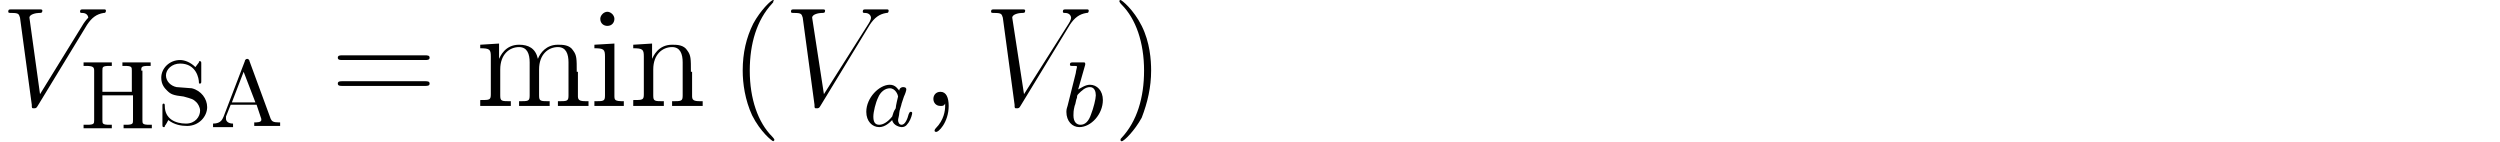
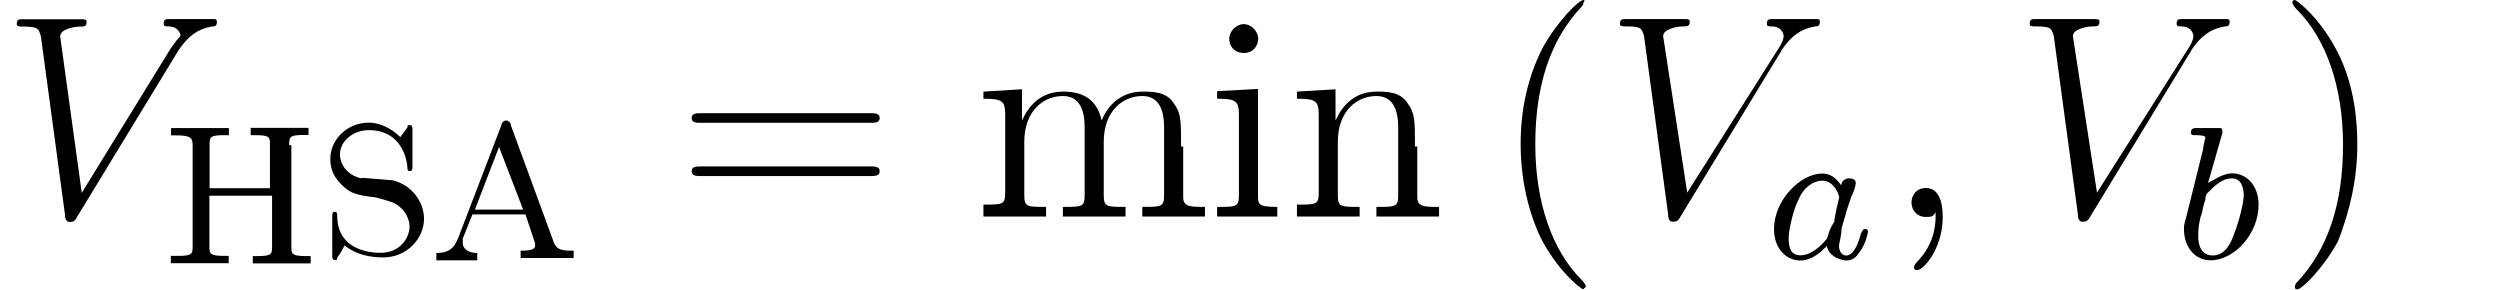
- <svg xmlns="http://www.w3.org/2000/svg" version="1.1" id="Layer_1" x="0px" y="0px" viewBox="0 0 265.5 15" style="enable-background:new 0 0 265.5 15;" xml:space="preserve">
-   <g id="page1_00000005255677594088587130000014412578503722573721_" transform="matrix(1.25 0 0 1.25 0 0)">
-     <g>
-       <path id="g1-86_00000086671428989992940940000003251877221763642251_" d="M7.4,2.1c0.4-0.6,0.8-0.9,1.4-1c0.1,0,0.2,0,0.2-0.2    c0,0,0-0.1-0.1-0.1c-0.2,0-0.7,0-0.9,0c-0.3,0-0.7,0-1,0c-0.1,0-0.2,0-0.2,0.2c0,0.1,0.1,0.1,0.2,0.1c0.4,0,0.5,0.3,0.5,0.4    C7.3,1.7,7.1,2,7.1,2L3.4,8L2.5,1.5c0-0.3,0.6-0.4,0.8-0.4c0.2,0,0.3,0,0.3-0.2c0-0.1-0.1-0.1-0.2-0.1c-0.2,0-0.4,0-0.6,0H2.1    c-0.9,0-1.2,0-1.2,0c-0.1,0-0.2,0-0.2,0.2c0,0.1,0.1,0.1,0.3,0.1c0.6,0,0.6,0.1,0.7,0.4l1,7.4c0,0.3,0,0.3,0.2,0.3    c0.1,0,0.2,0,0.3-0.2L7.4,2.1z" />
-     </g>
-     <g>
-       <path id="g2-72_00000172415851219068879410000004620697537724196237_" d="M12,6c0-0.3,0-0.4,0.6-0.4h0.2V5.3c-0.7,0-0.7,0-1.2,0    s-0.5,0-1.2,0v0.3h0.2c0.6,0,0.6,0.1,0.6,0.4v1.8H8.7V6c0-0.3,0-0.4,0.6-0.4h0.2V5.3c-0.7,0-0.7,0-1.2,0c-0.5,0-0.5,0-1.2,0v0.3    h0.2C7.9,5.6,8,5.7,8,6v4.2c0,0.3,0,0.4-0.6,0.4H7.1v0.3c0.7,0,0.7,0,1.2,0c0.5,0,0.5,0,1.2,0v-0.3H9.3c-0.6,0-0.6-0.1-0.6-0.4    V8.1h2.6v2.1c0,0.3,0,0.4-0.6,0.4h-0.2v0.3c0.7,0,0.7,0,1.2,0c0.5,0,0.5,0,1.2,0v-0.3h-0.2c-0.6,0-0.6-0.1-0.6-0.4V6z" />
-     </g>
-     <g>
-       <path id="g2-83_00000119818076176744918230000005919615097377008055_" d="M15,7.4c-0.5-0.1-0.9-0.5-0.9-1c0-0.5,0.5-1,1.2-1    c1.4,0,1.6,1.3,1.6,1.6c0,0.1,0,0.1,0.1,0.1c0.1,0,0.1-0.1,0.1-0.2V5.4c0-0.1,0-0.2-0.1-0.2c-0.1,0-0.1,0-0.1,0.1l-0.3,0.4    c-0.4-0.4-0.9-0.6-1.3-0.6c-0.9,0-1.6,0.7-1.6,1.5c0,0.6,0.3,0.9,0.5,1.1c0.3,0.3,0.5,0.4,1.4,0.5c0.7,0.2,0.8,0.2,1.1,0.5    c0.1,0.1,0.3,0.4,0.3,0.7c0,0.5-0.4,1.1-1.2,1.1c-0.9,0-1.8-0.4-1.8-1.5c0-0.1,0-0.2-0.1-0.2c-0.1,0-0.1,0.1-0.1,0.2v1.6    c0,0.1,0,0.2,0.1,0.2c0.1,0,0.1,0,0.1-0.1c0,0,0.1-0.1,0.3-0.5c0.5,0.4,1.1,0.5,1.6,0.5c1,0,1.7-0.8,1.7-1.6    c0-0.7-0.5-1.4-1.3-1.6L15,7.4z" />
-     </g>
-     <g>
-       <path id="g2-65_00000120556317084073848920000003294414660477878960_" d="M21.2,5.2c0-0.1-0.1-0.2-0.2-0.2c-0.1,0-0.2,0.1-0.2,0.2    L19,9.9c-0.1,0.2-0.2,0.6-0.9,0.6v0.3c0.3,0,0.7,0,0.8,0c0.3,0,0.5,0,0.9,0v-0.3c-0.4,0-0.6-0.2-0.6-0.4c0-0.1,0-0.1,0-0.2l0.4-1    h2.2l0.4,1.2c0,0.1,0,0.1,0,0.1c0,0.2-0.4,0.2-0.6,0.2v0.3c0.7,0,0.7,0,1.1,0c0.4,0,0.6,0,1.1,0v-0.3h-0.1c-0.5,0-0.6-0.1-0.7-0.3    L21.2,5.2z M20.7,6.1l1,2.6h-2L20.7,6.1z" />
-     </g>
-     <g>
-       <path id="g3-61_00000057126778918549788520000017828206522126321280_" d="M36.1,5.1c0.2,0,0.4,0,0.4-0.2c0-0.2-0.2-0.2-0.4-0.2h-7    c-0.2,0-0.4,0-0.4,0.2c0,0.2,0.2,0.2,0.4,0.2H36.1z M36.1,7.3c0.2,0,0.4,0,0.4-0.2c0-0.2-0.2-0.2-0.4-0.2h-7c-0.2,0-0.4,0-0.4,0.2    c0,0.2,0.2,0.2,0.4,0.2H36.1z" />
-     </g>
-     <g>
-       <path id="g3-109_00000137119900856412803210000016439701148930808742_" d="M49,6.1c0-1.1,0-1.4-0.3-1.8c-0.3-0.5-0.9-0.5-1.3-0.5    c-1,0-1.5,0.7-1.7,1.2c-0.2-0.9-0.8-1.2-1.6-1.2c-1.2,0-1.6,1-1.7,1.2h0V3.7l-1.6,0.1v0.3c0.8,0,0.9,0.1,0.9,0.7v3.2    c0,0.5-0.1,0.5-0.9,0.5V9c0.3,0,1,0,1.3,0c0.3,0,1,0,1.3,0V8.6c-0.8,0-0.9,0-0.9-0.5V5.9c0-1.3,0.8-1.9,1.6-1.9    c0.7,0,0.9,0.6,0.9,1.3v2.8c0,0.5-0.1,0.5-0.9,0.5V9c0.3,0,1,0,1.3,0c0.3,0,1,0,1.3,0V8.6c-0.8,0-0.9,0-0.9-0.5V5.9    c0-1.3,0.8-1.9,1.6-1.9c0.7,0,0.9,0.6,0.9,1.3v2.8c0,0.5-0.1,0.5-0.9,0.5V9c0.3,0,1,0,1.3,0c0.3,0,1,0,1.3,0V8.6    c-0.6,0-0.9,0-0.9-0.4V6.1z" />
-     </g>
-     <g>
-       <path id="g3-105_00000080183099161109477810000008680071918009446064_" d="M52.2,1.6c0-0.3-0.3-0.6-0.6-0.6C51.3,1,51,1.3,51,1.6    c0,0.4,0.3,0.6,0.6,0.6C52,2.2,52.2,1.9,52.2,1.6z M50.5,3.8v0.3c0.8,0,0.9,0.1,0.9,0.7v3.3c0,0.5-0.1,0.5-0.9,0.5V9    c0.3,0,0.9,0,1.3,0c0.1,0,0.8,0,1.2,0V8.6c-0.8,0-0.8-0.1-0.8-0.5V3.7L50.5,3.8z" />
-     </g>
-     <g>
-       <path id="g3-110_00000032610119366166362970000002806504868362116792_" d="M58.7,6.1c0-1.1,0-1.4-0.3-1.8    c-0.3-0.5-0.9-0.5-1.3-0.5c-1.2,0-1.6,1-1.7,1.2h0V3.7l-1.6,0.1v0.3c0.8,0,0.9,0.1,0.9,0.7v3.2c0,0.5-0.1,0.5-0.9,0.5V9    c0.3,0,1,0,1.3,0c0.3,0,1,0,1.3,0V8.6c-0.8,0-0.9,0-0.9-0.5V5.9c0-1.3,0.8-1.9,1.6-1.9c0.7,0,0.9,0.6,0.9,1.3v2.8    c0,0.5-0.1,0.5-0.9,0.5V9c0.3,0,1,0,1.3,0c0.3,0,1,0,1.3,0V8.6c-0.6,0-0.9,0-0.9-0.4V6.1z" />
-     </g>
-     <g>
-       <path id="g3-40_00000067927768461428527950000011903412319432107649_" d="M65.8,11.9c0,0,0-0.1-0.2-0.3c-1.2-1.2-1.9-3.2-1.9-5.6    c0-2.3,0.6-4.3,1.9-5.7c0.1-0.1,0.1-0.1,0.1-0.2C65.8,0,65.7,0,65.7,0c-0.2,0-1.1,0.9-1.7,2c-0.6,1.2-0.9,2.5-0.9,4    c0,1.1,0.2,2.5,0.8,3.8c0.7,1.4,1.7,2.2,1.8,2.2C65.7,12,65.8,11.9,65.8,11.9z" />
-     </g>
-     <g>
-       <path id="g1-86_00000091730833352223797430000004238346578634164109_" d="M73.9,2.1c0.4-0.6,0.8-0.9,1.4-1c0.1,0,0.2,0,0.2-0.2    c0,0,0-0.1-0.1-0.1c-0.2,0-0.7,0-0.9,0c-0.3,0-0.7,0-1,0c-0.1,0-0.2,0-0.2,0.2c0,0.1,0.1,0.1,0.2,0.1c0.4,0,0.5,0.3,0.5,0.4    c0,0.2-0.2,0.5-0.2,0.5l-3.8,6L69,1.5c0-0.3,0.6-0.4,0.8-0.4c0.2,0,0.3,0,0.3-0.2c0-0.1-0.1-0.1-0.2-0.1c-0.2,0-0.4,0-0.6,0h-0.7    c-0.9,0-1.2,0-1.2,0c-0.1,0-0.2,0-0.2,0.2c0,0.1,0.1,0.1,0.3,0.1c0.6,0,0.6,0.1,0.7,0.4l1,7.4c0,0.3,0,0.3,0.2,0.3    c0.1,0,0.2,0,0.3-0.2L73.9,2.1z" />
-     </g>
-     <g>
-       <path id="g0-97_00000156577482396903411620000017634518238136445869_" d="M76.4,7.7c-0.1-0.1-0.3-0.5-0.8-0.5c-0.9,0-2,1.1-2,2.3    c0,0.8,0.5,1.3,1.1,1.3c0.5,0,0.9-0.4,1.1-0.6c0.1,0.5,0.7,0.6,0.8,0.6c0.4,0,0.5-0.3,0.6-0.4c0.2-0.3,0.3-0.7,0.3-0.8    c0,0,0-0.1-0.1-0.1s-0.1,0-0.2,0.2c-0.1,0.4-0.3,0.9-0.6,0.9c-0.2,0-0.3-0.2-0.3-0.4c0-0.1,0.1-0.4,0.1-0.6c0-0.2,0.2-0.7,0.2-0.8    l0.2-0.6C76.9,8,77,7.7,77,7.6c0-0.2-0.2-0.2-0.3-0.2C76.6,7.4,76.4,7.5,76.4,7.7z M75.8,9.9c-0.4,0.5-0.8,0.7-1.1,0.7    c-0.4,0-0.5-0.3-0.5-0.7c0-0.4,0.2-1.2,0.4-1.6c0.2-0.5,0.6-0.8,1-0.8c0.5,0,0.7,0.6,0.7,0.7c0,0-0.2,0.8-0.2,1    C75.9,9.5,75.9,9.6,75.8,9.9z" />
-     </g>
-     <g>
-       <path id="g1-59_00000053522691150727814290000005095971827002885527_" d="M80.6,9c0-0.7-0.2-1.2-0.7-1.2c-0.4,0-0.6,0.3-0.6,0.6    S79.5,9,79.9,9c0.2,0,0.3,0,0.4-0.2c0,0,0,0,0,0c0,0,0,0.2,0,0.2c0,0.4-0.1,1.2-0.8,1.9c-0.1,0.1-0.1,0.2-0.1,0.2    c0,0.1,0.1,0.1,0.1,0.1C79.7,11.3,80.6,10.4,80.6,9z" />
-     </g>
-     <g>
-       <path id="g1-86_00000072986734529495989720000002448980659153342354_" d="M90.9,2.1c0.4-0.6,0.8-0.9,1.4-1c0.1,0,0.2,0,0.2-0.2    c0,0,0-0.1-0.1-0.1c-0.2,0-0.7,0-0.9,0c-0.3,0-0.7,0-1,0c-0.1,0-0.2,0-0.2,0.2c0,0.1,0.1,0.1,0.2,0.1c0.4,0,0.5,0.3,0.5,0.4    c0,0.2-0.2,0.5-0.2,0.5l-3.8,6L86,1.5c0-0.3,0.6-0.4,0.8-0.4c0.2,0,0.3,0,0.3-0.2c0-0.1-0.1-0.1-0.2-0.1c-0.2,0-0.4,0-0.6,0h-0.7    c-0.9,0-1.2,0-1.2,0c-0.1,0-0.2,0-0.2,0.2c0,0.1,0.1,0.1,0.3,0.1c0.6,0,0.6,0.1,0.7,0.4l1,7.4c0,0.3,0,0.3,0.2,0.3    c0.1,0,0.2,0,0.3-0.2L90.9,2.1z" />
-     </g>
-     <g>
-       <path id="g0-98_00000043419975190657515970000017133689114462410167_" d="M92.2,5.5c0,0,0-0.1,0-0.1c0,0,0-0.1-0.1-0.1    c0,0-0.3,0-0.5,0l-0.4,0c-0.2,0-0.3,0-0.3,0.2c0,0.1,0.1,0.1,0.2,0.1c0.4,0,0.4,0,0.4,0.1c0,0-0.1,0.4-0.1,0.5L90.7,9    c-0.1,0.3-0.1,0.4-0.1,0.5c0,0.8,0.5,1.3,1.1,1.3c1,0,2-1.1,2-2.3c0-0.8-0.5-1.3-1.1-1.3c-0.4,0-0.8,0.3-1,0.4L92.2,5.5z     M91.8,10.6c-0.3,0-0.6-0.2-0.6-0.8c0-0.2,0-0.4,0.1-0.8c0.1-0.2,0.1-0.5,0.2-0.7c0-0.1,0-0.2,0.1-0.3c0.3-0.3,0.6-0.6,1-0.6    c0.4,0,0.5,0.4,0.5,0.7c0,0.3-0.2,1.1-0.4,1.6C92.5,10.3,92.2,10.6,91.8,10.6z" />
-     </g>
-     <g>
-       <path id="g3-41_00000066473187048219481660000003579820488039735219_" d="M97.8,6c0-0.9-0.1-2.4-0.8-3.8C96.3,0.8,95.3,0,95.2,0    c0,0-0.1,0-0.1,0.1c0,0,0,0.1,0.2,0.3c1.2,1.2,1.9,3.2,1.9,5.6c0,2.3-0.6,4.3-1.9,5.7c-0.1,0.1-0.1,0.1-0.1,0.2    c0,0.1,0.1,0.1,0.1,0.1c0.2,0,1.1-0.9,1.7-2C97.5,8.7,97.8,7.4,97.8,6z" />
-     </g>
+ <svg xmlns="http://www.w3.org/2000/svg" id="Layer_1" version="1.1" viewBox="0 0 129.65 15">
+   <g id="page1">
+     <path id="g1-86" d="M9.25,2.62c.5-.75,1-1.12,1.75-1.25.13,0,.25,0,.25-.25,0,0,0-.13-.13-.13h-2.38c-.12,0-.25,0-.25.25,0,.13.12.13.25.13.5,0,.62.37.62.5-.25.25-.5.63-.5.63l-4.62,7.5L3.12,1.88c0-.37.75-.5,1-.5s.37,0,.37-.25c0-.13-.12-.13-.25-.13H1.12c-.13,0-.25,0-.25.25,0,.13.13.13.38.13.75,0,.75.13.87.5l1.25,9.25q0,.38.25.38c.12,0,.25,0,.37-.25L9.25,2.62Z" />
+     <path id="g2-72" d="M15,7.5c0-.38,0-.5.75-.5h.25v-.37h-3v.38h.25c.75,0,.75.12.75.5v2.25h-3.13v-2.25c0-.38,0-.5.75-.5h.25v-.37h-3v.38h.25c.75,0,.87.12.87.5v5.25c0,.38,0,.5-.75.5h-.38v.38h3v-.38h-.25c-.75,0-.75-.13-.75-.5v-2.62h3.25v2.63c0,.38,0,.5-.75.5h-.25v.38h3v-.38h-.25c-.75,0-.75-.13-.75-.5v-5.25h-.12Z" />
+     <path id="g2-83" d="M18.75,9.25c-.62-.12-1.12-.62-1.12-1.25s.62-1.25,1.5-1.25c1.75,0,2,1.62,2,2q0,.12.13.12c.13,0,.13-.12.13-.25v-1.88c0-.12,0-.25-.13-.25s-.13,0-.13.12l-.37.5c-.5-.5-1.12-.75-1.63-.75-1.12,0-2,.87-2,1.88,0,.75.38,1.13.62,1.37.38.37.62.5,1.75.63.87.25,1,.25,1.37.62.13.13.37.5.37.87,0,.62-.5,1.38-1.5,1.38-1.12,0-2.25-.5-2.25-1.88,0-.13,0-.25-.13-.25s-.13.13-.13.25v2c0,.13,0,.25.13.25s.13,0,.13-.13c0,0,.13-.13.38-.62.62.5,1.38.62,2,.62,1.25,0,2.12-1,2.12-2,0-.87-.62-1.75-1.62-2l-1.62-.13Z" />
+     <path id="g2-65" d="M26.5,6.5c0-.12-.13-.25-.25-.25s-.25.12-.25.25l-2.25,5.87c-.13.25-.25.75-1.12.75v.38h2.12v-.38c-.5,0-.75-.25-.75-.5v-.25l.5-1.25h2.75l.5,1.5v.13c0,.25-.5.25-.75.25v.38h2.75v-.38h-.13c-.62,0-.75-.13-.88-.38l-2.25-6.13ZM25.88,7.62l1.25,3.25h-2.5l1.25-3.25Z" />
+     <path id="g3-61" d="M45.12,6.37c.25,0,.5,0,.5-.25s-.25-.25-.5-.25h-8.75c-.25,0-.5,0-.5.25s.25.25.5.25h8.75ZM45.12,9.13c.25,0,.5,0,.5-.25s-.25-.25-.5-.25h-8.75c-.25,0-.5,0-.5.25s.25.25.5.25h8.75Z" />
+     <path id="g3-109" d="M61.25,7.62c0-1.37,0-1.75-.37-2.25-.37-.62-1.13-.62-1.62-.62-1.25,0-1.88.87-2.13,1.5-.25-1.13-1-1.5-2-1.5-1.5,0-2,1.25-2.13,1.5h0v-1.62l-2,.12v.37c1,0,1.13.12,1.13.87v4c0,.62-.12.62-1.13.62v.62h3.25v-.5c-1,0-1.13,0-1.13-.62v-2.75c0-1.62,1-2.38,2-2.38.88,0,1.13.75,1.13,1.63v3.5c0,.62-.12.62-1.13.62v.5h3.25v-.5c-1,0-1.13,0-1.13-.62v-2.75c0-1.62,1-2.38,2-2.38.88,0,1.13.75,1.13,1.63v3.5c0,.62-.12.62-1.13.62v.5h3.25v-.5c-.75,0-1.13,0-1.13-.5v-2.63h-.12Z" />
+     <path id="g3-105" d="M65.25,2c0-.38-.37-.75-.75-.75s-.75.37-.75.75c0,.5.37.75.75.75.5,0,.75-.38.75-.75ZM63.12,4.75v.37c1,0,1.13.12,1.13.87v4.12c0,.62-.12.62-1.13.62v.5h3.12v-.5c-1,0-1-.13-1-.62v-5.5l-2.13.12Z" />
+     <path id="g3-110" d="M73.38,7.62c0-1.37,0-1.75-.37-2.25-.37-.62-1.13-.62-1.62-.62-1.5,0-2,1.25-2.13,1.5h0v-1.62l-2,.12v.37c1,0,1.13.12,1.13.87v4c0,.62-.12.62-1.13.62v.62h3.25v-.5c-1,0-1.13,0-1.13-.62v-2.75c0-1.62,1-2.38,2-2.38.88,0,1.13.75,1.13,1.63v3.5c0,.62-.12.62-1.13.62v.5h3.25v-.5c-.75,0-1.13,0-1.13-.5v-2.63h-.12Z" />
+     <path id="g3-40" d="M82.25,14.87s0-.13-.25-.38c-1.5-1.5-2.38-4-2.38-7s.75-5.38,2.38-7.12q.12-.12.12-.25c.12-.12,0-.12,0-.12-.25,0-1.37,1.12-2.13,2.5-.75,1.5-1.13,3.12-1.13,5,0,1.37.25,3.12,1,4.75.87,1.75,2.12,2.75,2.25,2.75l.13-.13Z" />
+     <path id="g1-861" data-name="g1-86" d="M92.38,2.62c.5-.75,1-1.12,1.75-1.25.12,0,.25,0,.25-.25,0,0,0-.13-.12-.13h-2.38c-.12,0-.25,0-.25.25,0,.13.12.13.25.13.5,0,.62.37.62.5,0,.25-.25.62-.25.62l-4.75,7.5-1.25-8.12c0-.37.75-.5,1-.5s.38,0,.38-.25c0-.13-.12-.13-.25-.13h-3.12c-.12,0-.25,0-.25.25,0,.13.12.13.38.13.75,0,.75.13.87.5l1.25,9.25q0,.38.25.38c.12,0,.25,0,.38-.25l5.25-8.63Z" />
+     <path id="g0-97" d="M95.5,9.62c-.12-.12-.38-.62-1-.62-1.13,0-2.5,1.38-2.5,2.88,0,1,.62,1.63,1.37,1.63.62,0,1.13-.5,1.37-.75.12.62.87.75,1,.75.5,0,.62-.38.75-.5.25-.38.38-.87.38-1,0,0,0-.13-.12-.13s-.12,0-.25.25c-.12.5-.38,1.12-.75,1.12-.25,0-.38-.25-.38-.5,0-.13.12-.5.12-.75s.25-.87.25-1l.25-.75c.13-.25.25-.62.25-.75,0-.25-.25-.25-.38-.25s-.37.12-.37.37ZM94.75,12.37c-.5.62-1,.87-1.37.87-.5,0-.62-.38-.62-.87s.25-1.5.5-2c.25-.62.75-1,1.25-1,.62,0,.87.75.87.87,0,0-.25,1-.25,1.25-.25.38-.25.5-.38.88Z" />
+     <path id="g1-59" d="M100.75,11.25c0-.87-.25-1.5-.87-1.5-.5,0-.75.38-.75.75s.25.75.75.75c.25,0,.38,0,.5-.25h0v.25c0,.5-.12,1.5-1,2.37-.12.13-.12.25-.12.25,0,.13.12.13.12.13.25.13,1.37-1,1.37-2.75Z" />
+     <path id="g1-862" data-name="g1-86" d="M113.63,2.62c.5-.75,1-1.12,1.75-1.25.12,0,.25,0,.25-.25,0,0,0-.13-.12-.13h-2.38c-.12,0-.25,0-.25.25,0,.13.12.13.25.13.5,0,.62.37.62.5,0,.25-.25.62-.25.62l-4.75,7.5-1.25-8.12c0-.37.75-.5,1-.5s.38,0,.38-.25c0-.13-.12-.13-.25-.13h-3.12c-.12,0-.25,0-.25.25,0,.13.12.13.38.13.75,0,.75.13.87.5l1.25,9.25q0,.38.25.38c.12,0,.25,0,.38-.25l5.25-8.63Z" />
+     <path id="g0-98" d="M115.25,6.88v-.12s0-.12-.12-.12h-1.13c-.25,0-.38,0-.38.25,0,.12.12.12.25.12q.5,0,.5.12s-.12.5-.12.62l-.87,3.5c-.12.38-.12.5-.12.62,0,1,.62,1.63,1.37,1.63,1.25,0,2.5-1.38,2.5-2.88,0-1-.62-1.63-1.37-1.63-.5,0-1,.38-1.25.5l.75-2.62ZM114.75,13.25c-.38,0-.75-.25-.75-1,0-.25,0-.5.12-1,.12-.25.12-.62.25-.87,0-.13,0-.25.12-.38.38-.38.75-.75,1.25-.75s.62.5.62.88-.25,1.38-.5,2c-.25.75-.62,1.12-1.12,1.12Z" />
+     <path id="g3-41" d="M122.25,7.5c0-1.13-.12-3-1-4.75-.87-1.75-2.12-2.75-2.25-2.75,0,0-.12,0-.12.13,0,0,0,.13.25.38,1.5,1.5,2.38,4,2.38,7s-.75,5.38-2.38,7.12q-.12.13-.12.25c0,.13.12.13.12.13.25,0,1.37-1.12,2.12-2.5.63-1.63,1-3.25,1-5Z" />
  </g>
</svg>
